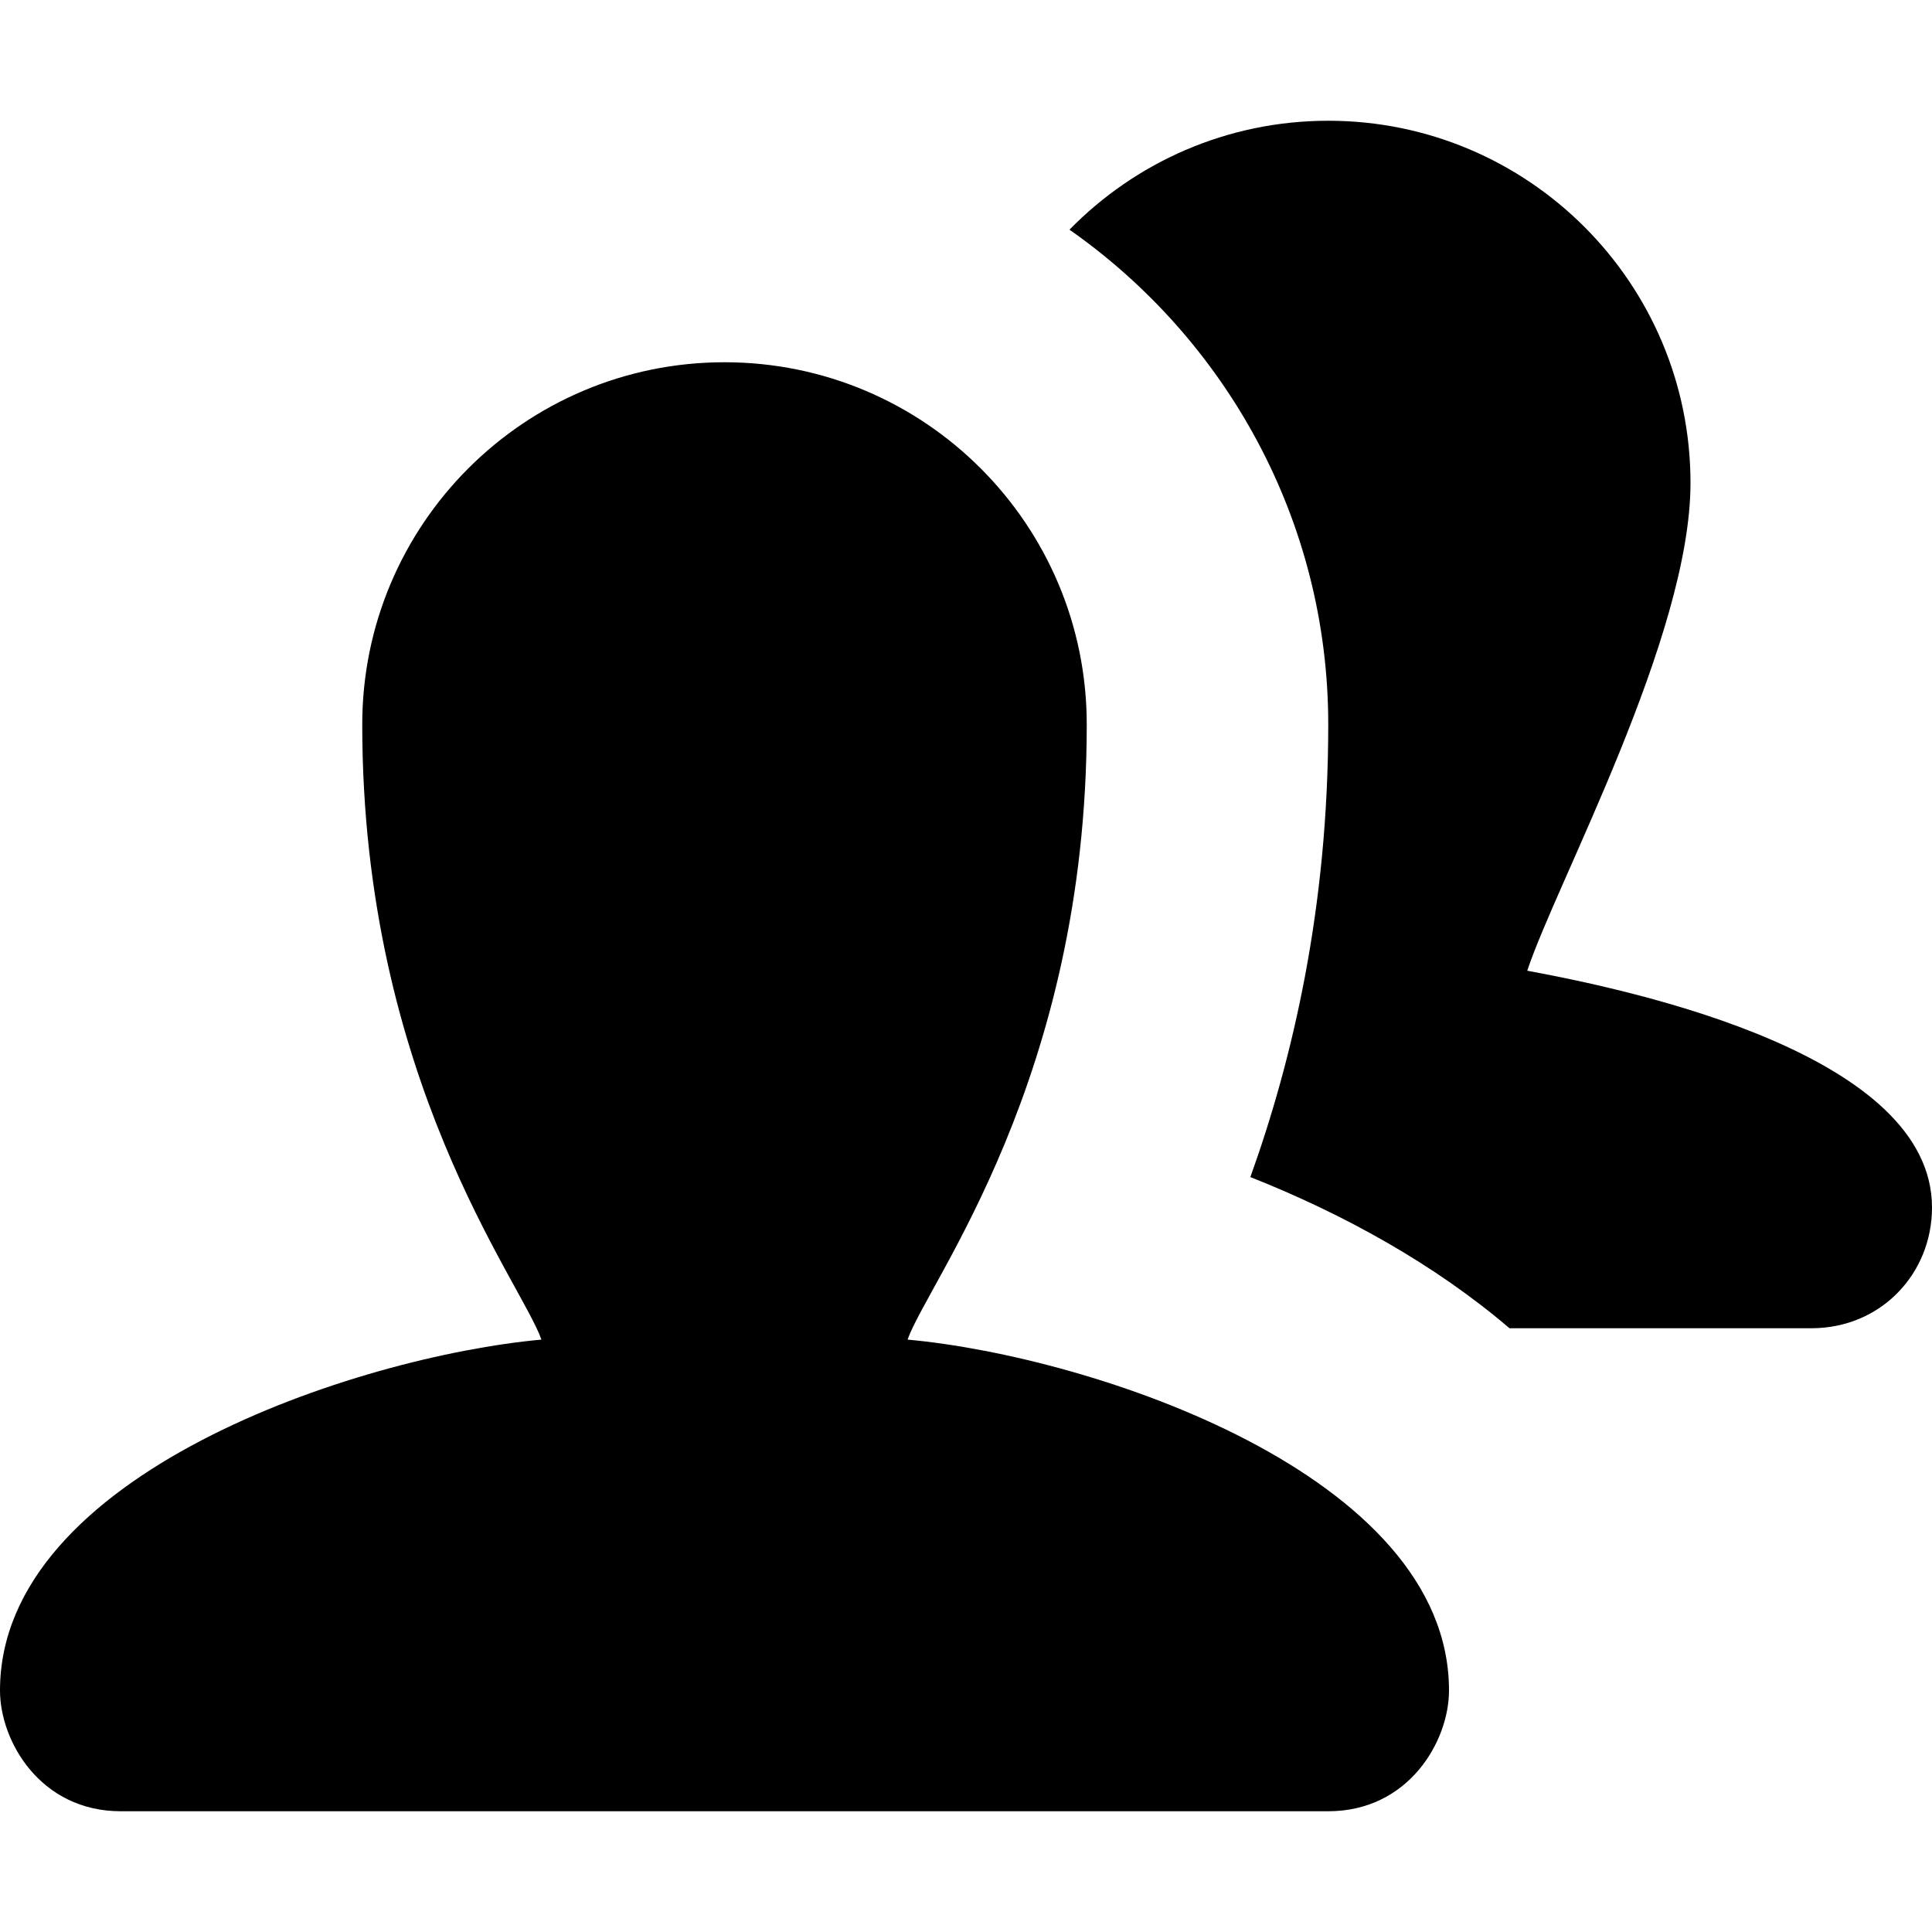
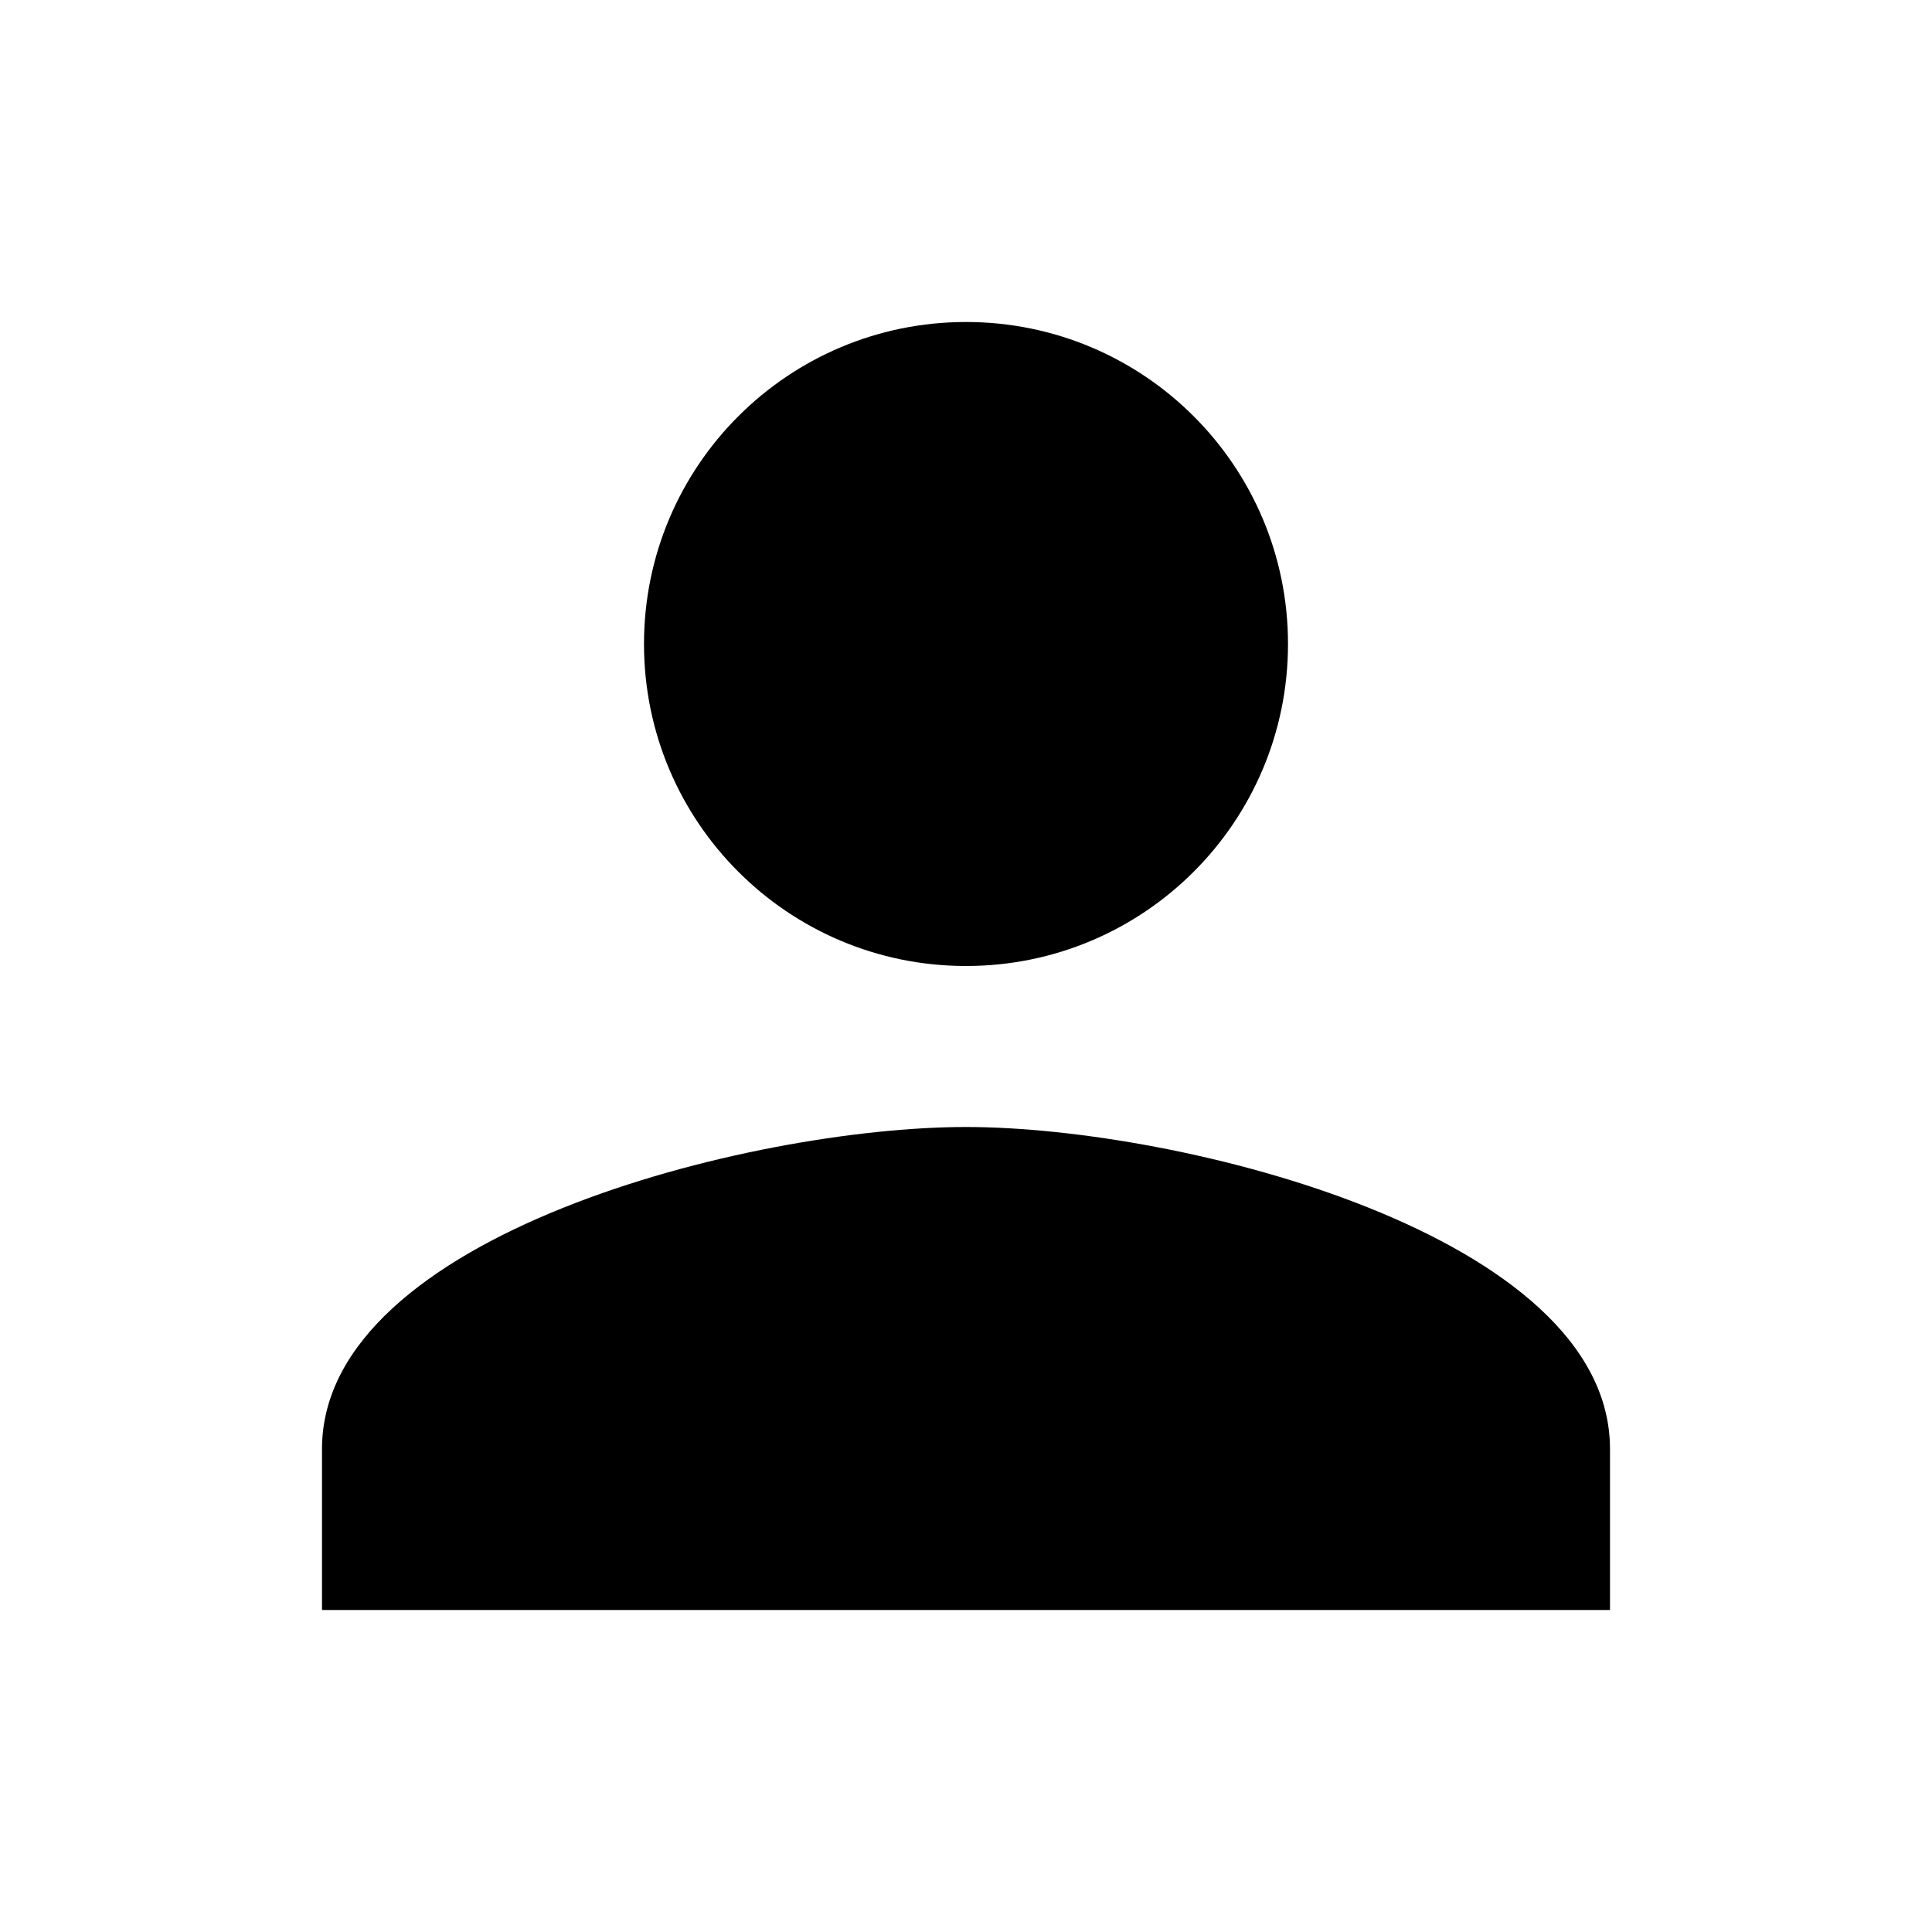
- <svg xmlns="http://www.w3.org/2000/svg" height="16px" id="Layer_1" style="enable-background:new 0 0 16 16;" version="1.1" viewBox="0 0 16 16" width="16px" xml:space="preserve">
-   <path d="M7.516,11.094C7.688,10.609,9,8.938,9,6c0-1.657-1.343-3-3-3S3,4.343,3,6c0,2.938,1.313,4.609,1.484,5.094  C2.953,11.234,0,12.211,0,14c0,0.422,0.336,1,1,1h10c0.664,0,1-0.578,1-1C12,12.211,9.047,11.234,7.516,11.094z M12.648,8.039  C12.889,7.311,14,5.273,14,4c0-1.657-1.344-3-3-3c-0.84,0-1.599,0.346-2.143,0.902C10.15,2.808,11,4.306,11,6  c0,1.521-0.297,2.779-0.645,3.748c0.775,0.307,1.527,0.723,2.146,1.252H15c0.578,0,1-0.453,1-1C16,8.742,13.578,8.211,12.648,8.039z  " />
+ <svg xmlns="http://www.w3.org/2000/svg" width="24" height="24" viewBox="0 0 24 24">
+   <path d="M12 12c2.21 0 4-1.79 4-4s-1.79-4-4-4-4 1.79-4 4 1.79 4 4 4zm0 2c-2.67 0-8 1.34-8 4v2h16v-2c0-2.66-5.33-4-8-4z" />
+   <path d="M0 0h24v24H0z" fill="none" />
</svg>
